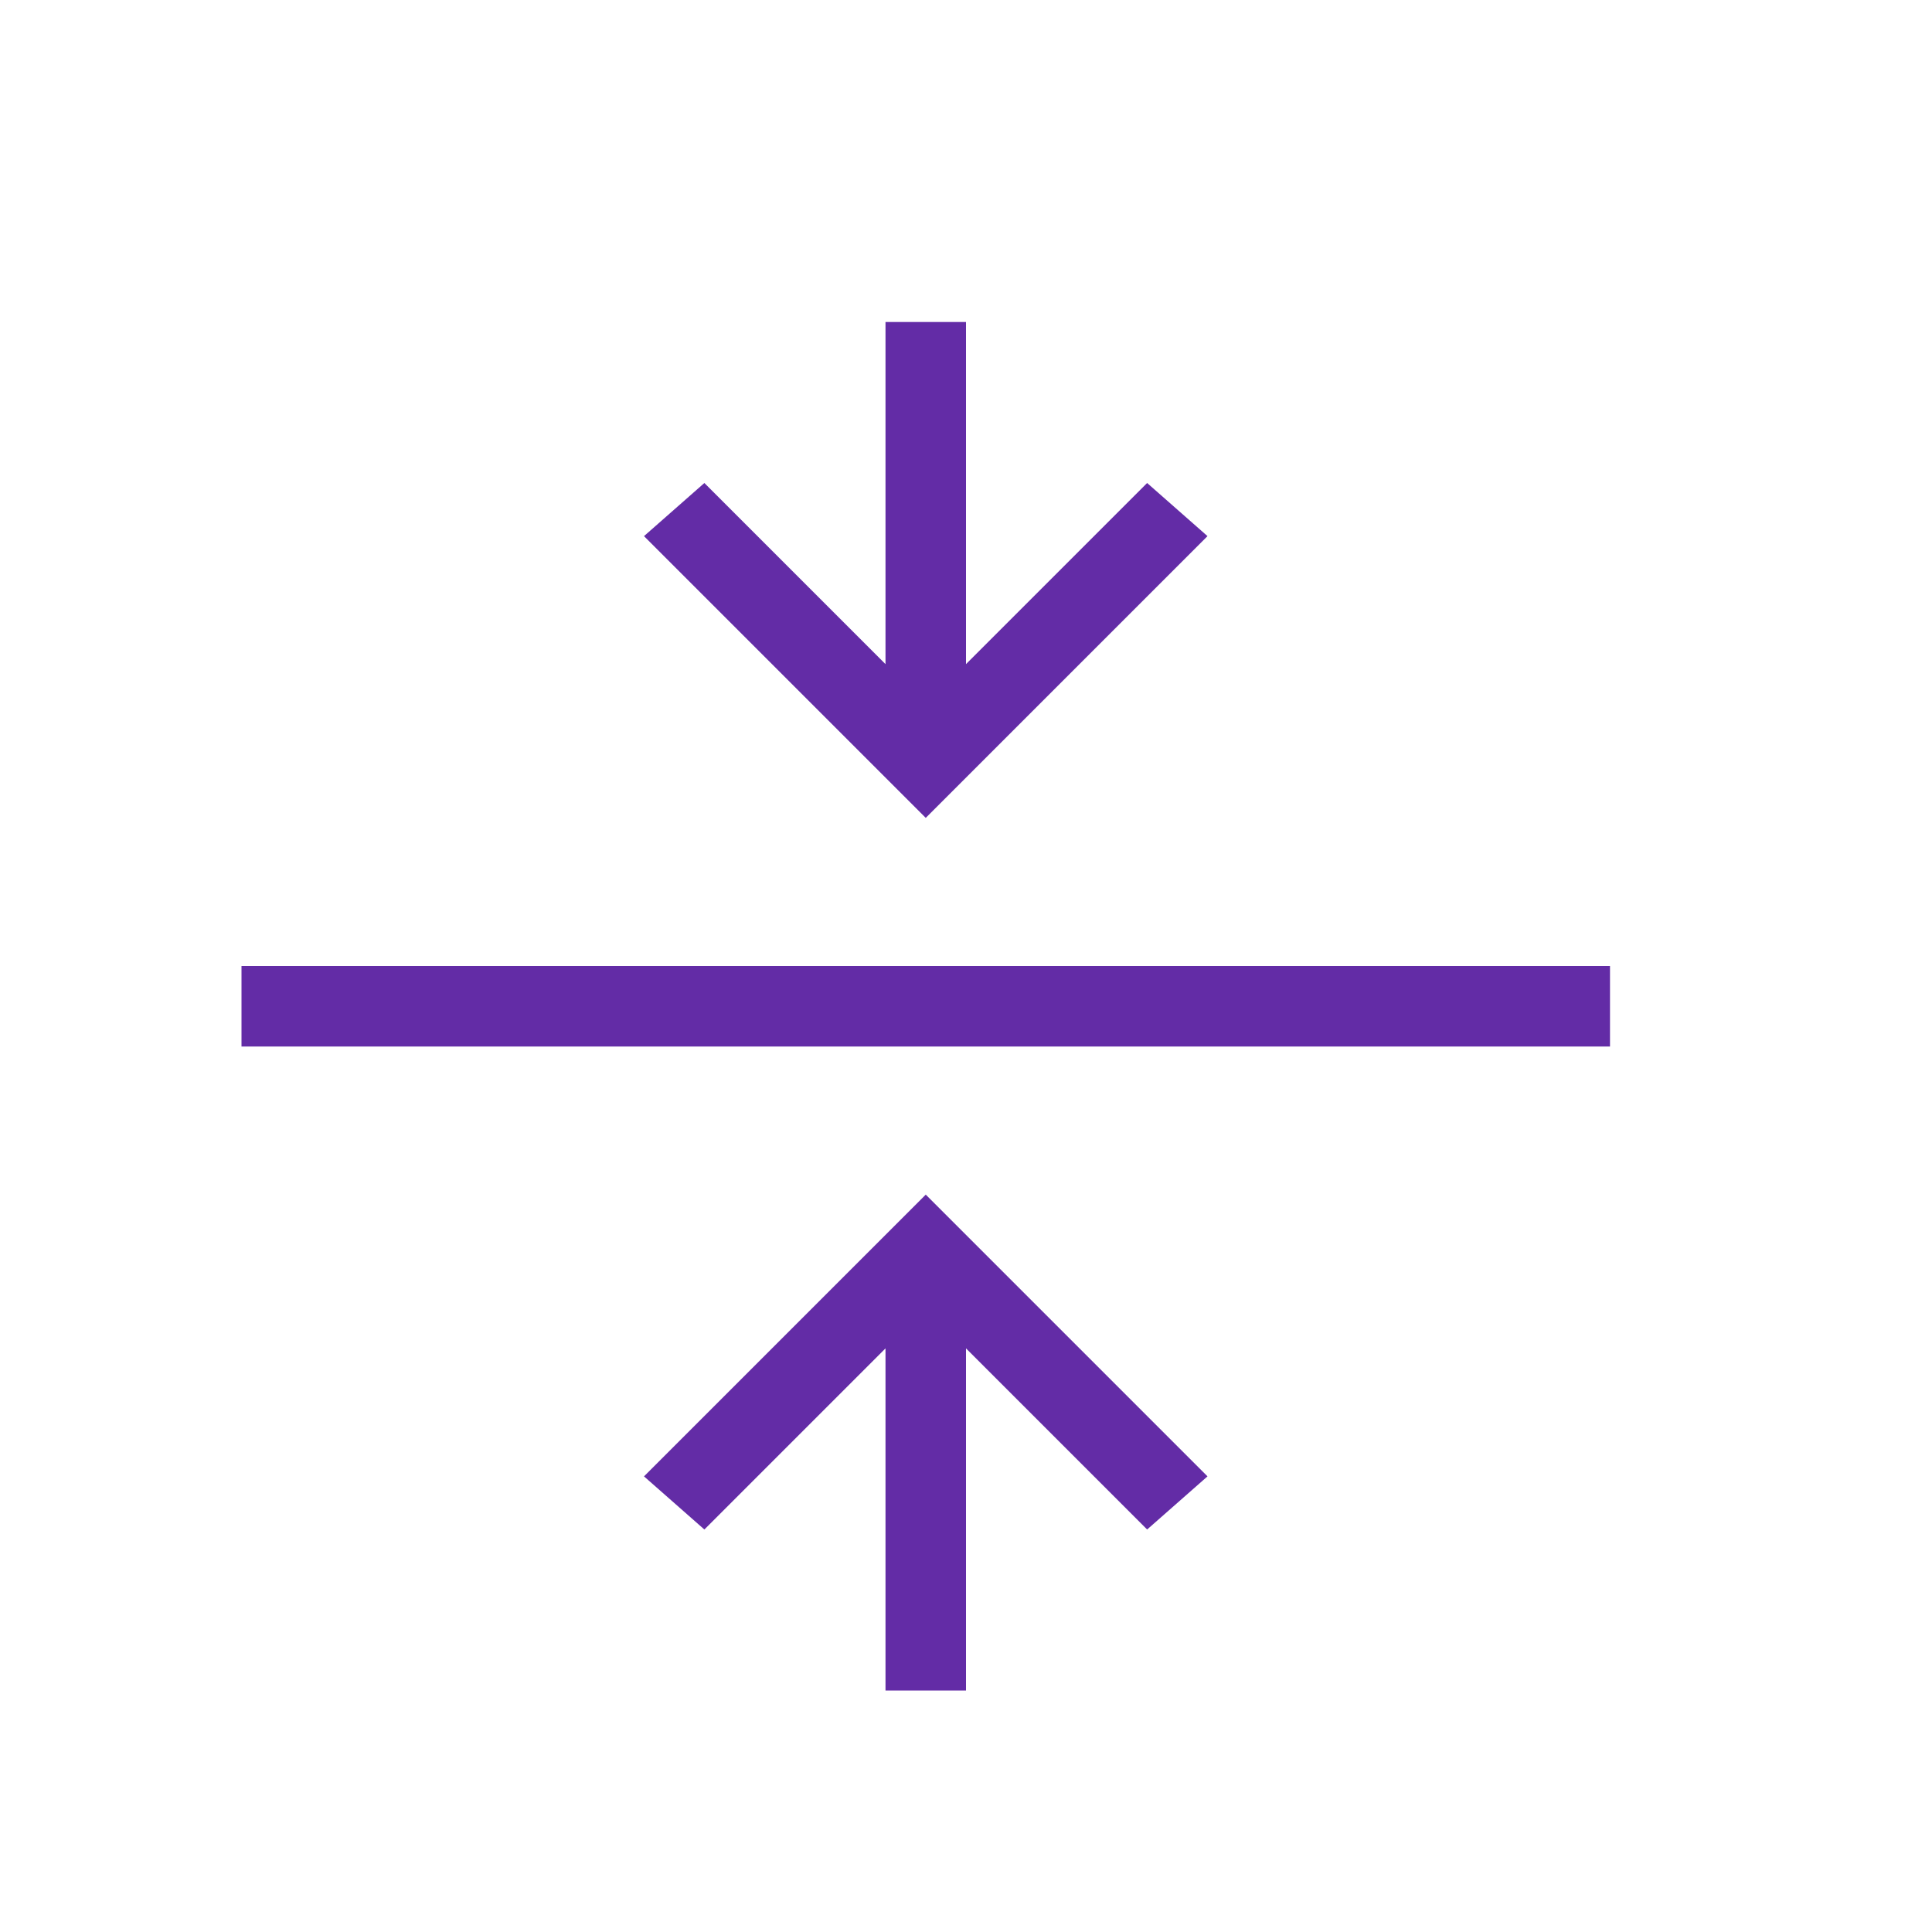
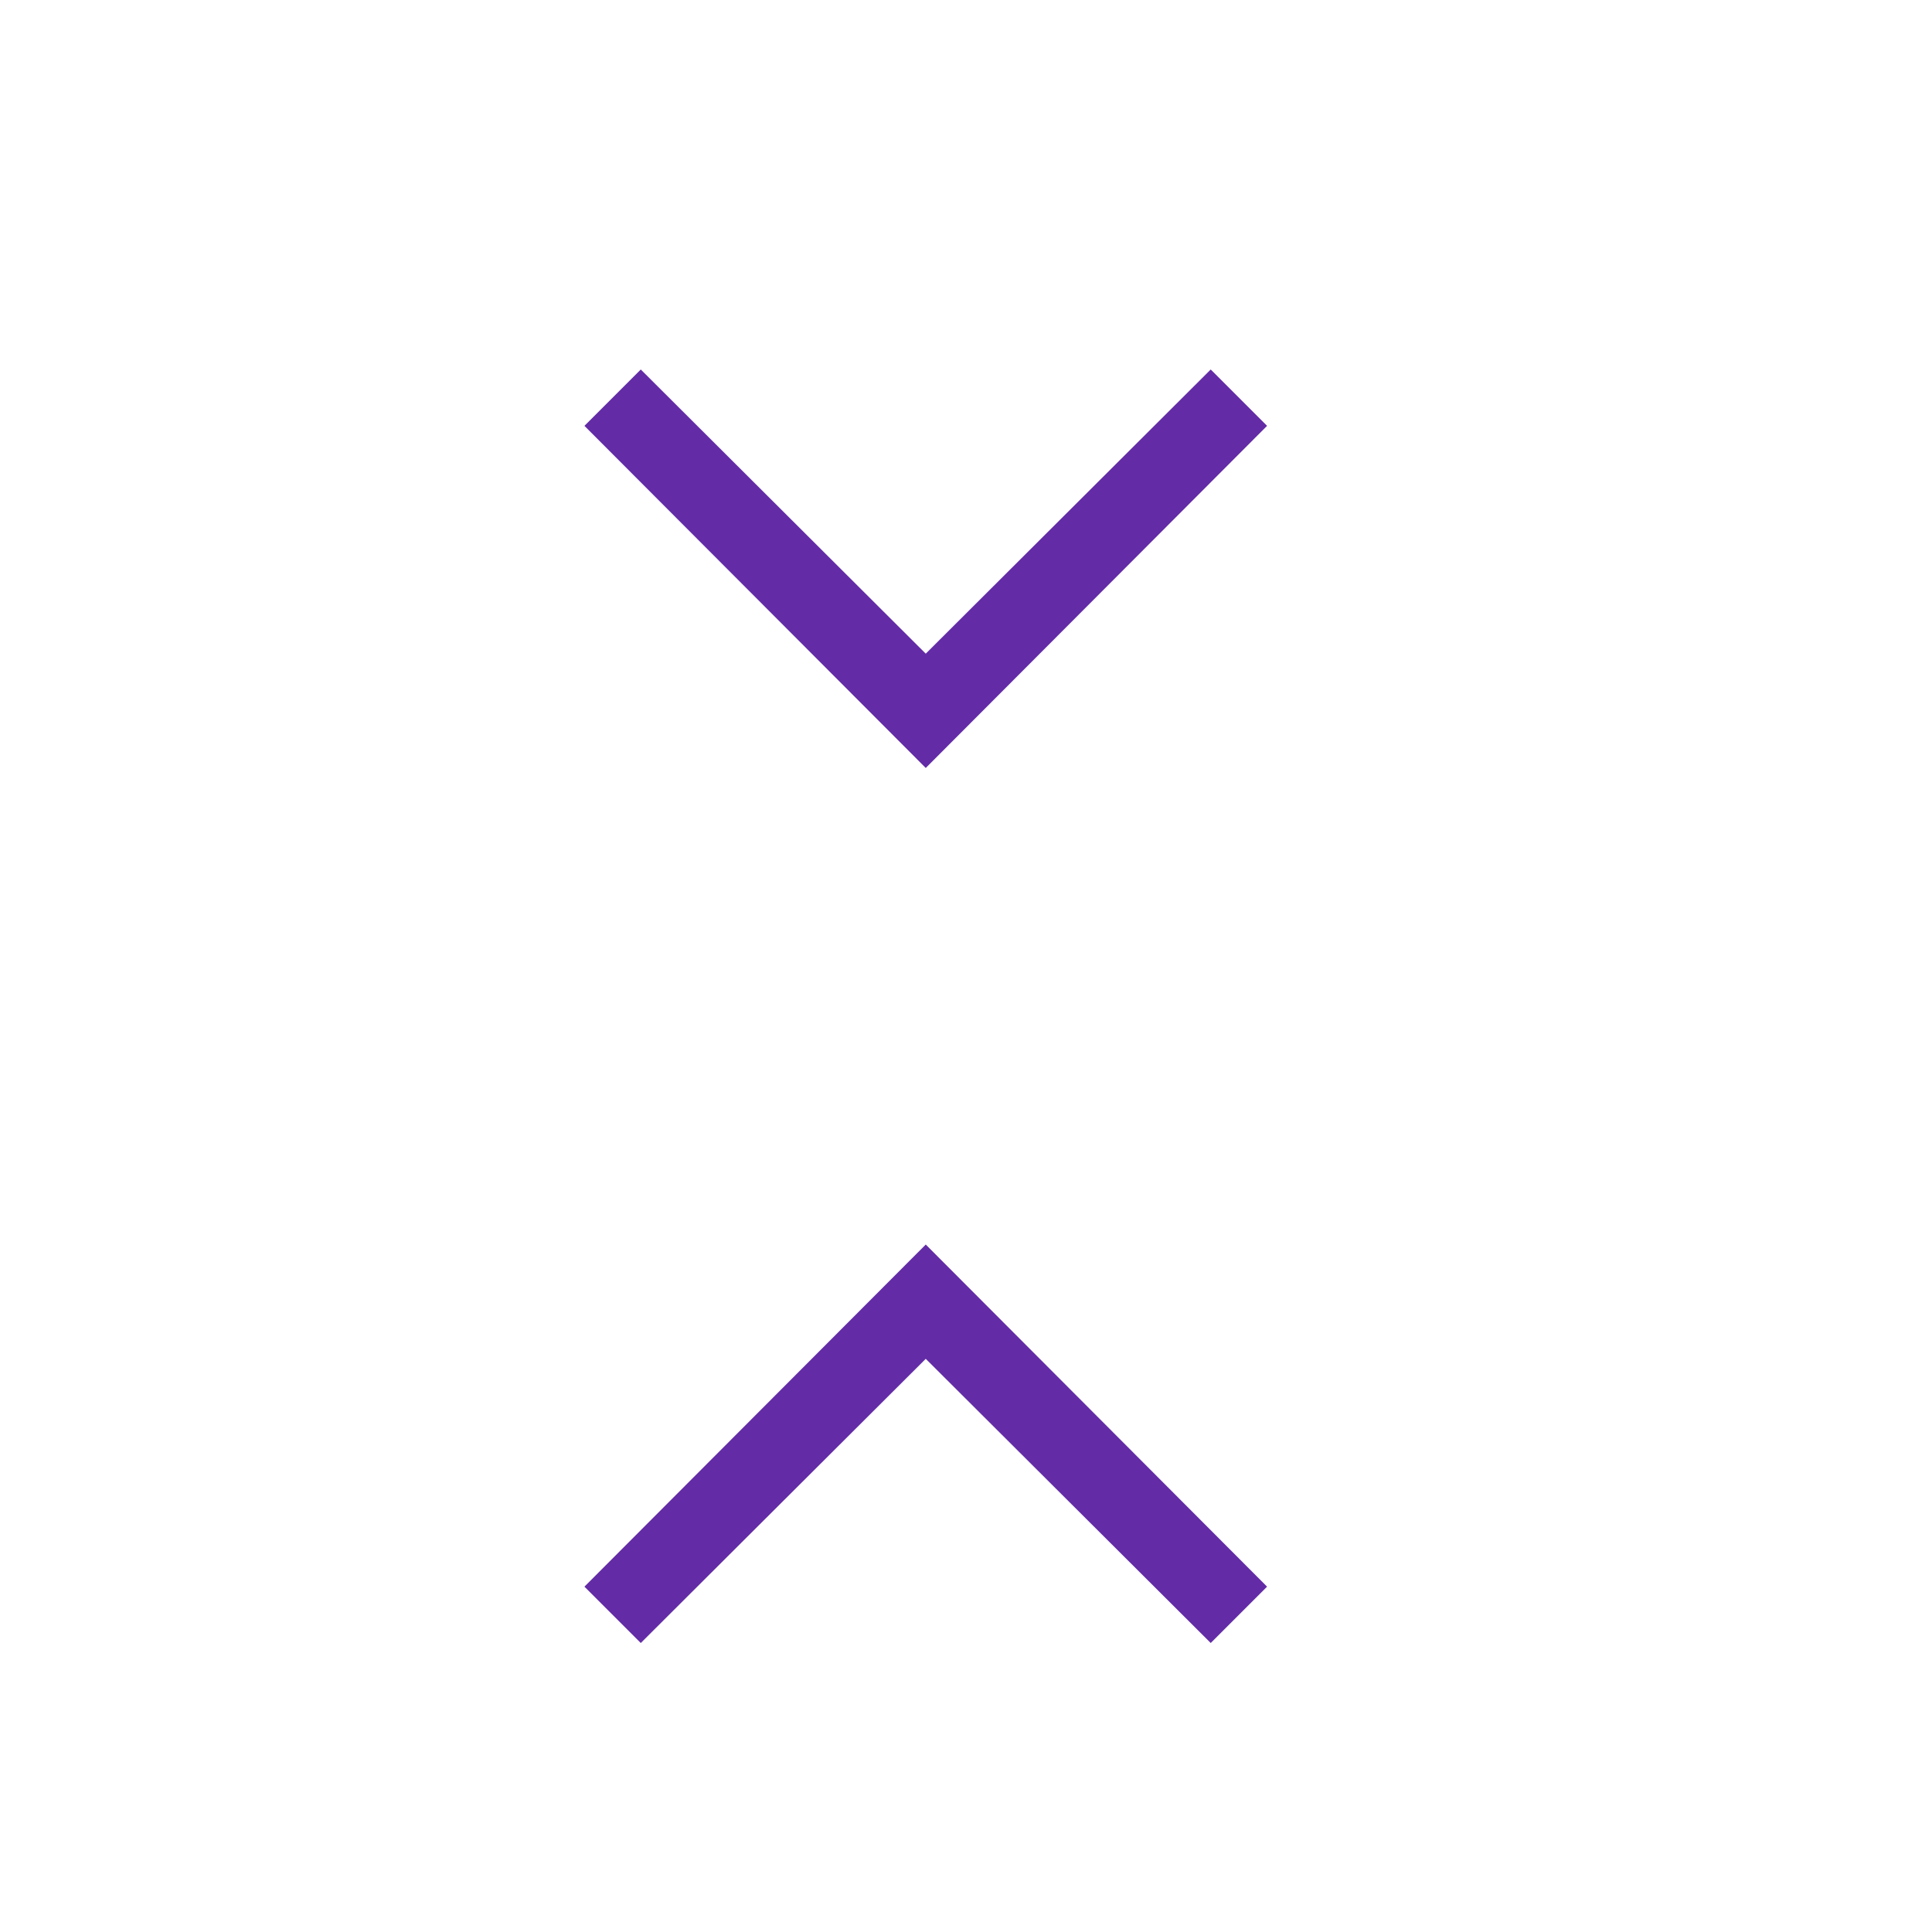
<svg xmlns="http://www.w3.org/2000/svg" width="24" height="24" viewBox="0 0 24 24">
-   <path fill="rgb(99, 44, 166)" d="M3 13v-1h17v1zm8-9h1v4.25L14.25 6l.75.66l-3.5 3.5L8 6.66L8.75 6L11 8.25zm0 17v-4.25L8.75 19L8 18.34l3.5-3.5l3.5 3.5l-.75.66L12 16.75V21z" />
+   <path fill="rgb(99, 44, 166)" d="M15.74 5.29L11.5 9.54L7.26 5.29l.7-.7l3.54 3.53l3.54-3.53zm0 14.42l-.7.7l-3.54-3.53l-3.54 3.53l-.7-.7l4.24-4.25z" />
</svg>
